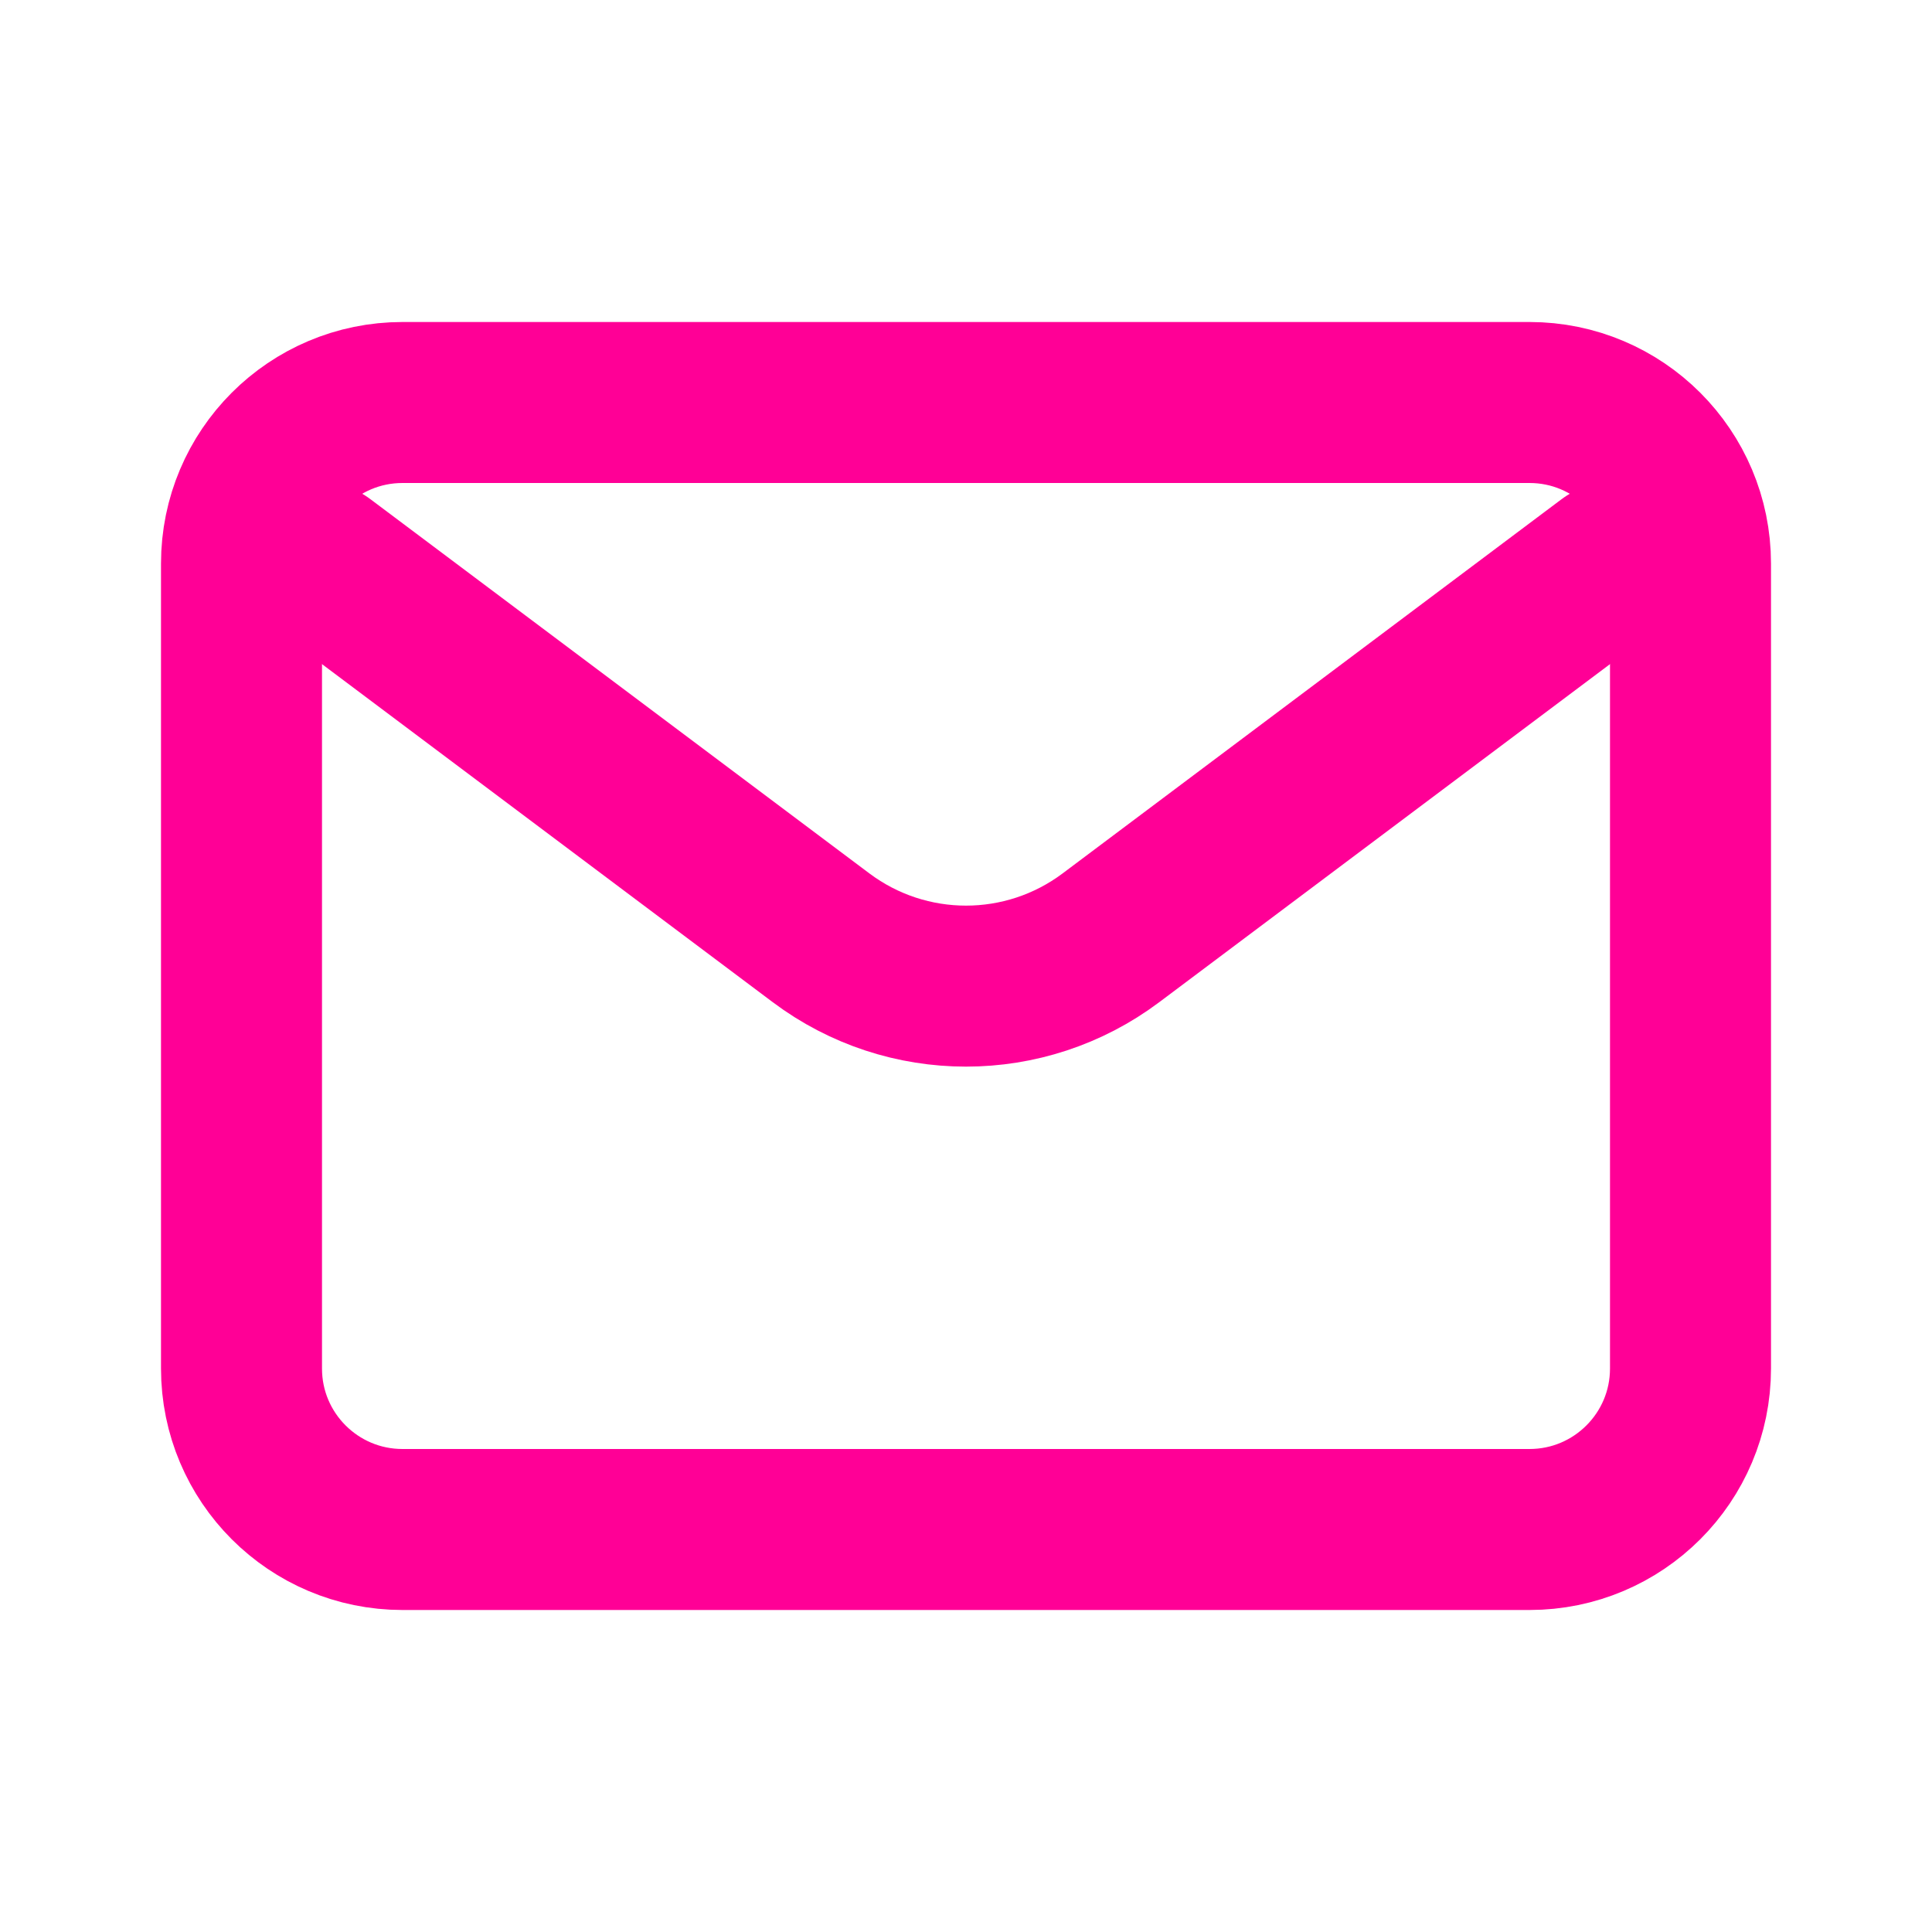
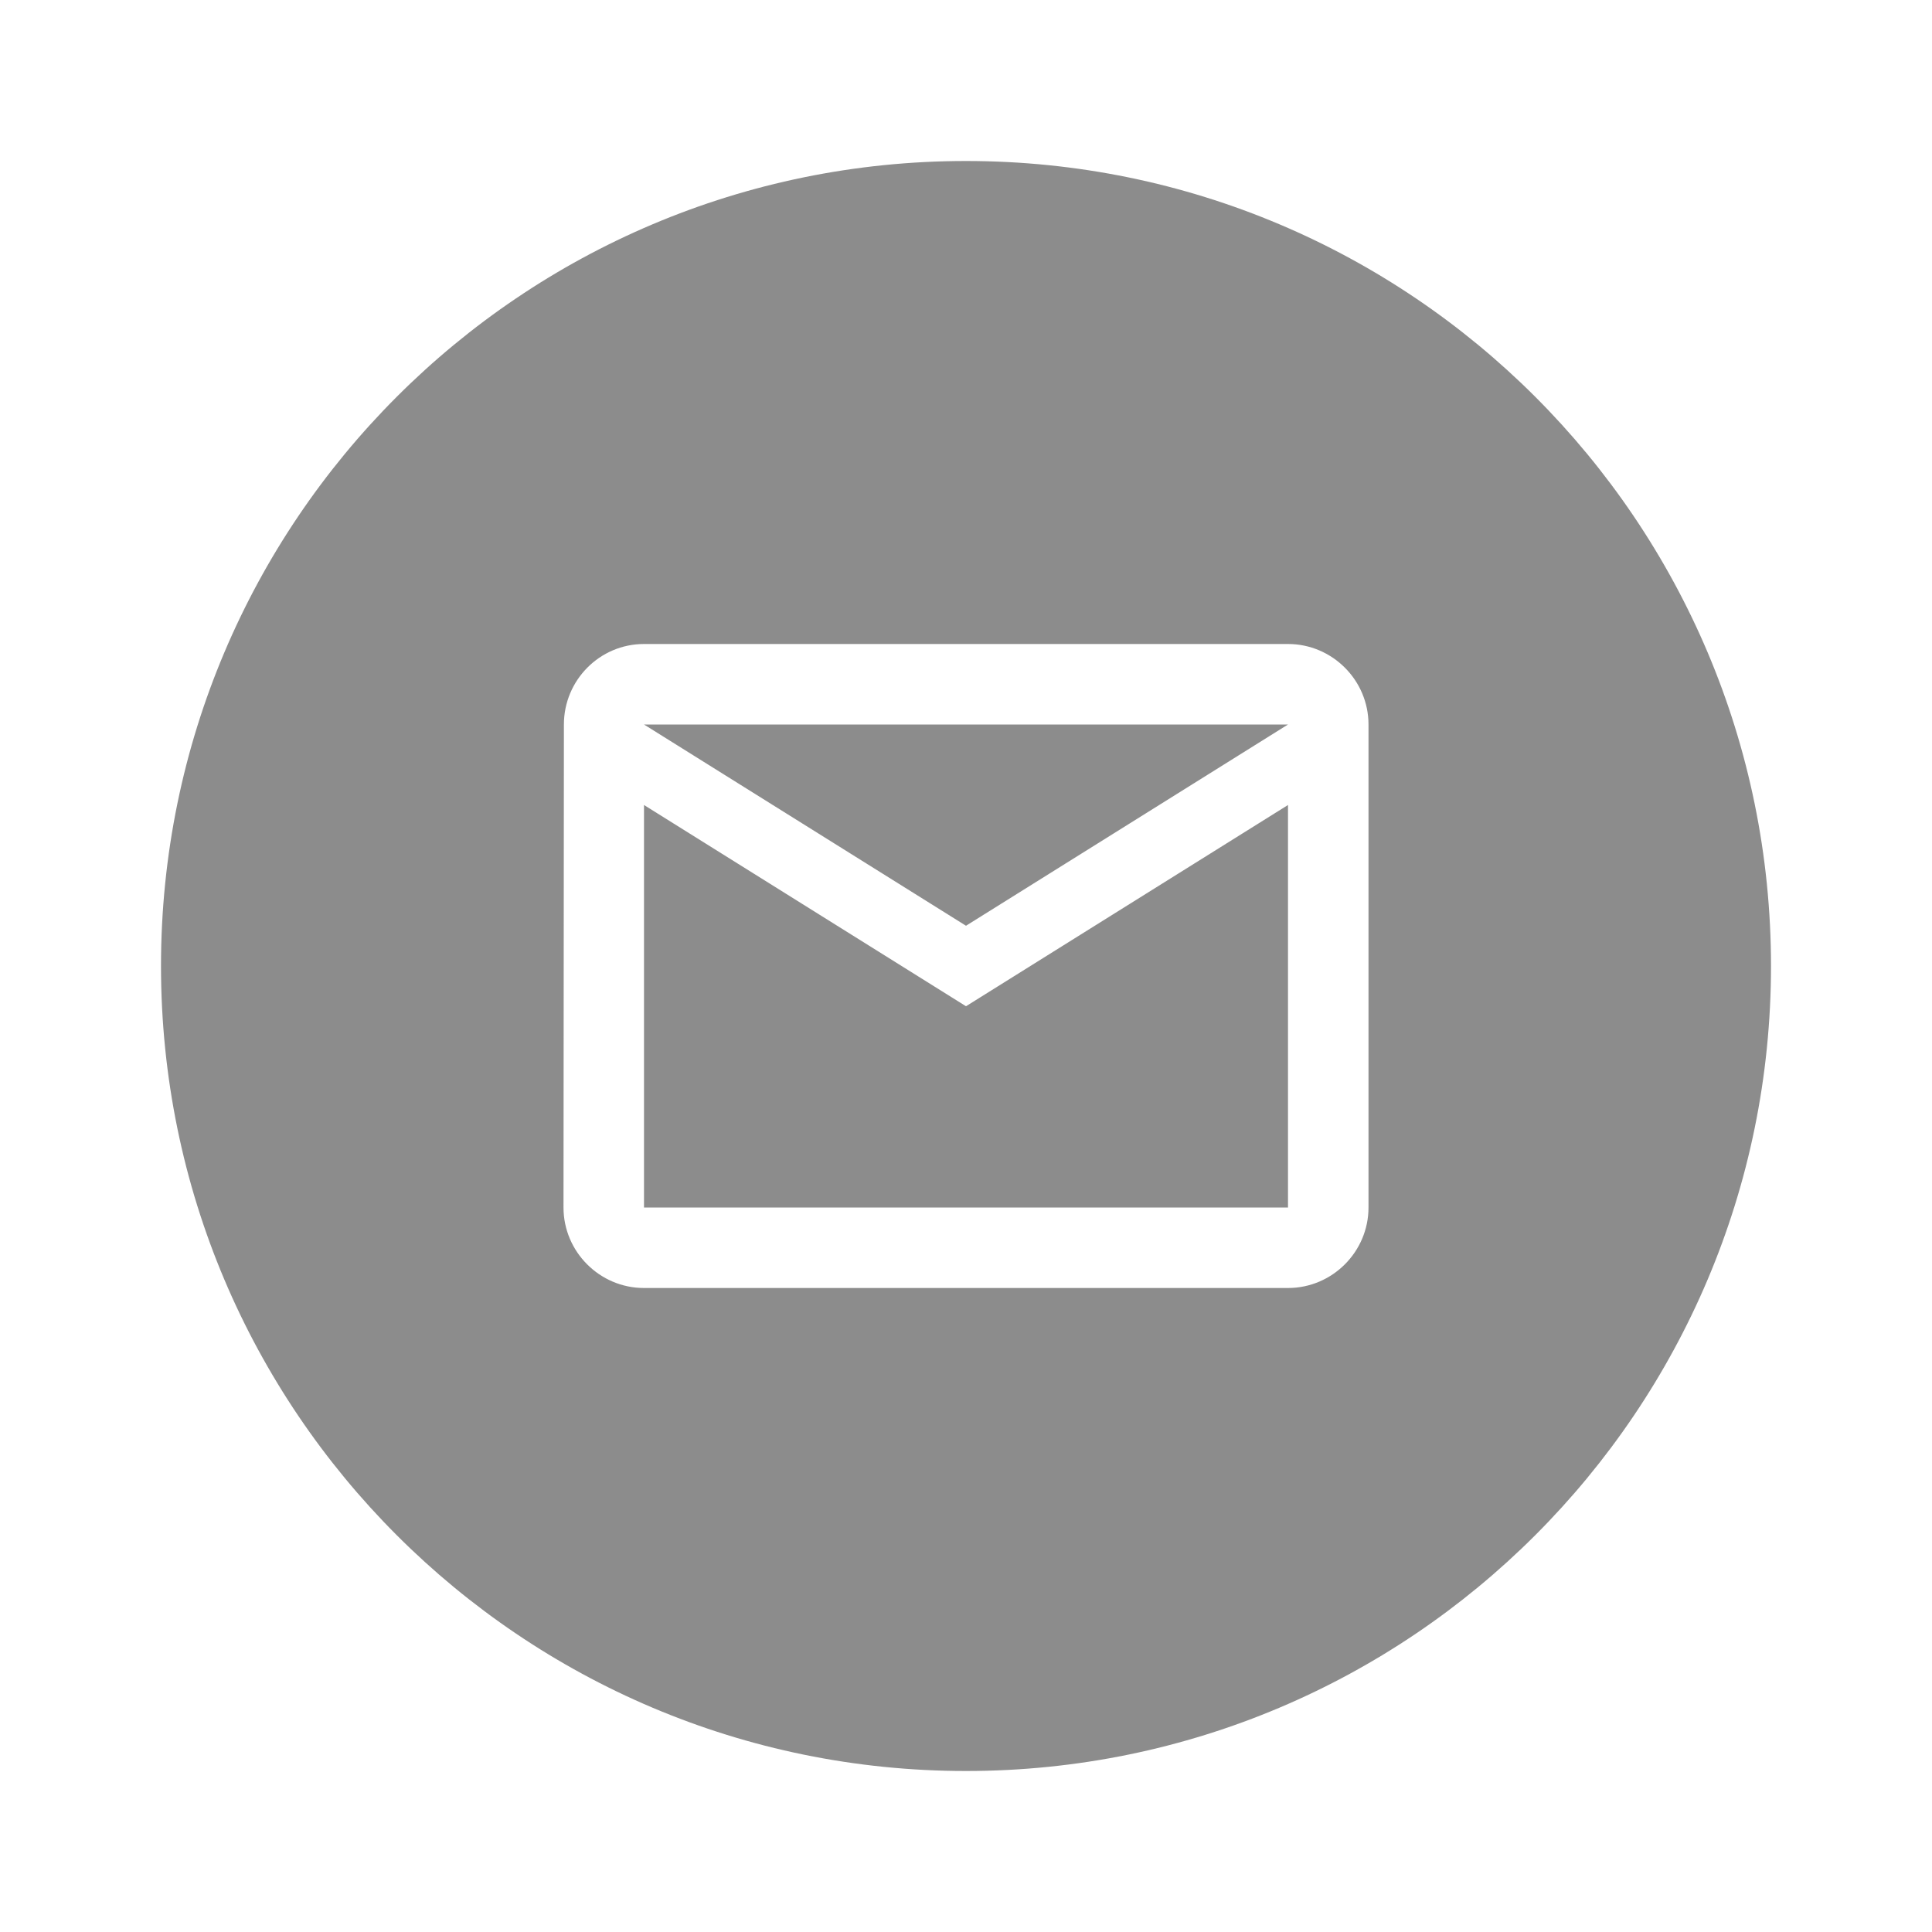
<svg xmlns="http://www.w3.org/2000/svg" width="800px" height="800px" viewBox="0 0 24 24" fill="none">
  <g id="SVGRepo_bgCarrier" stroke-width="0" />
  <g id="SVGRepo_tracerCarrier" stroke-linecap="round" stroke-linejoin="round" />
  <g id="SVGRepo_iconCarrier">
-     <path d="M4 7L10.2 11.65C11.267 12.45 12.733 12.45 13.8 11.65L20 7" stroke="#FF0096" stroke-width="2" stroke-linecap="round" stroke-linejoin="round" />
-     <rect x="3" y="5" width="18" height="14" rx="2" stroke="#FF0096" stroke-width="2" stroke-linecap="round" />
+     <path fill-rule="evenodd" clip-rule="evenodd" d="M22 12C22 17.523 17.523 22 12 22C6.477 22 2 17.523 2 12C2 6.477 6.477 2 12 2C17.523 2 22 6.477 22 12ZM7.005 9C7.005 8.45 7.45 8 8 8H16C16.55 8 17 8.45 17 9V15C17 15.55 16.55 16 16 16H8C7.45 16 7 15.55 7 15L7.005 9ZM12 12.5L8 10V15H16V10L12 12.5ZM12 11.5L8 9H16L12 11.5Z" fill="#8c8c8c" />
  </g>
</svg>
